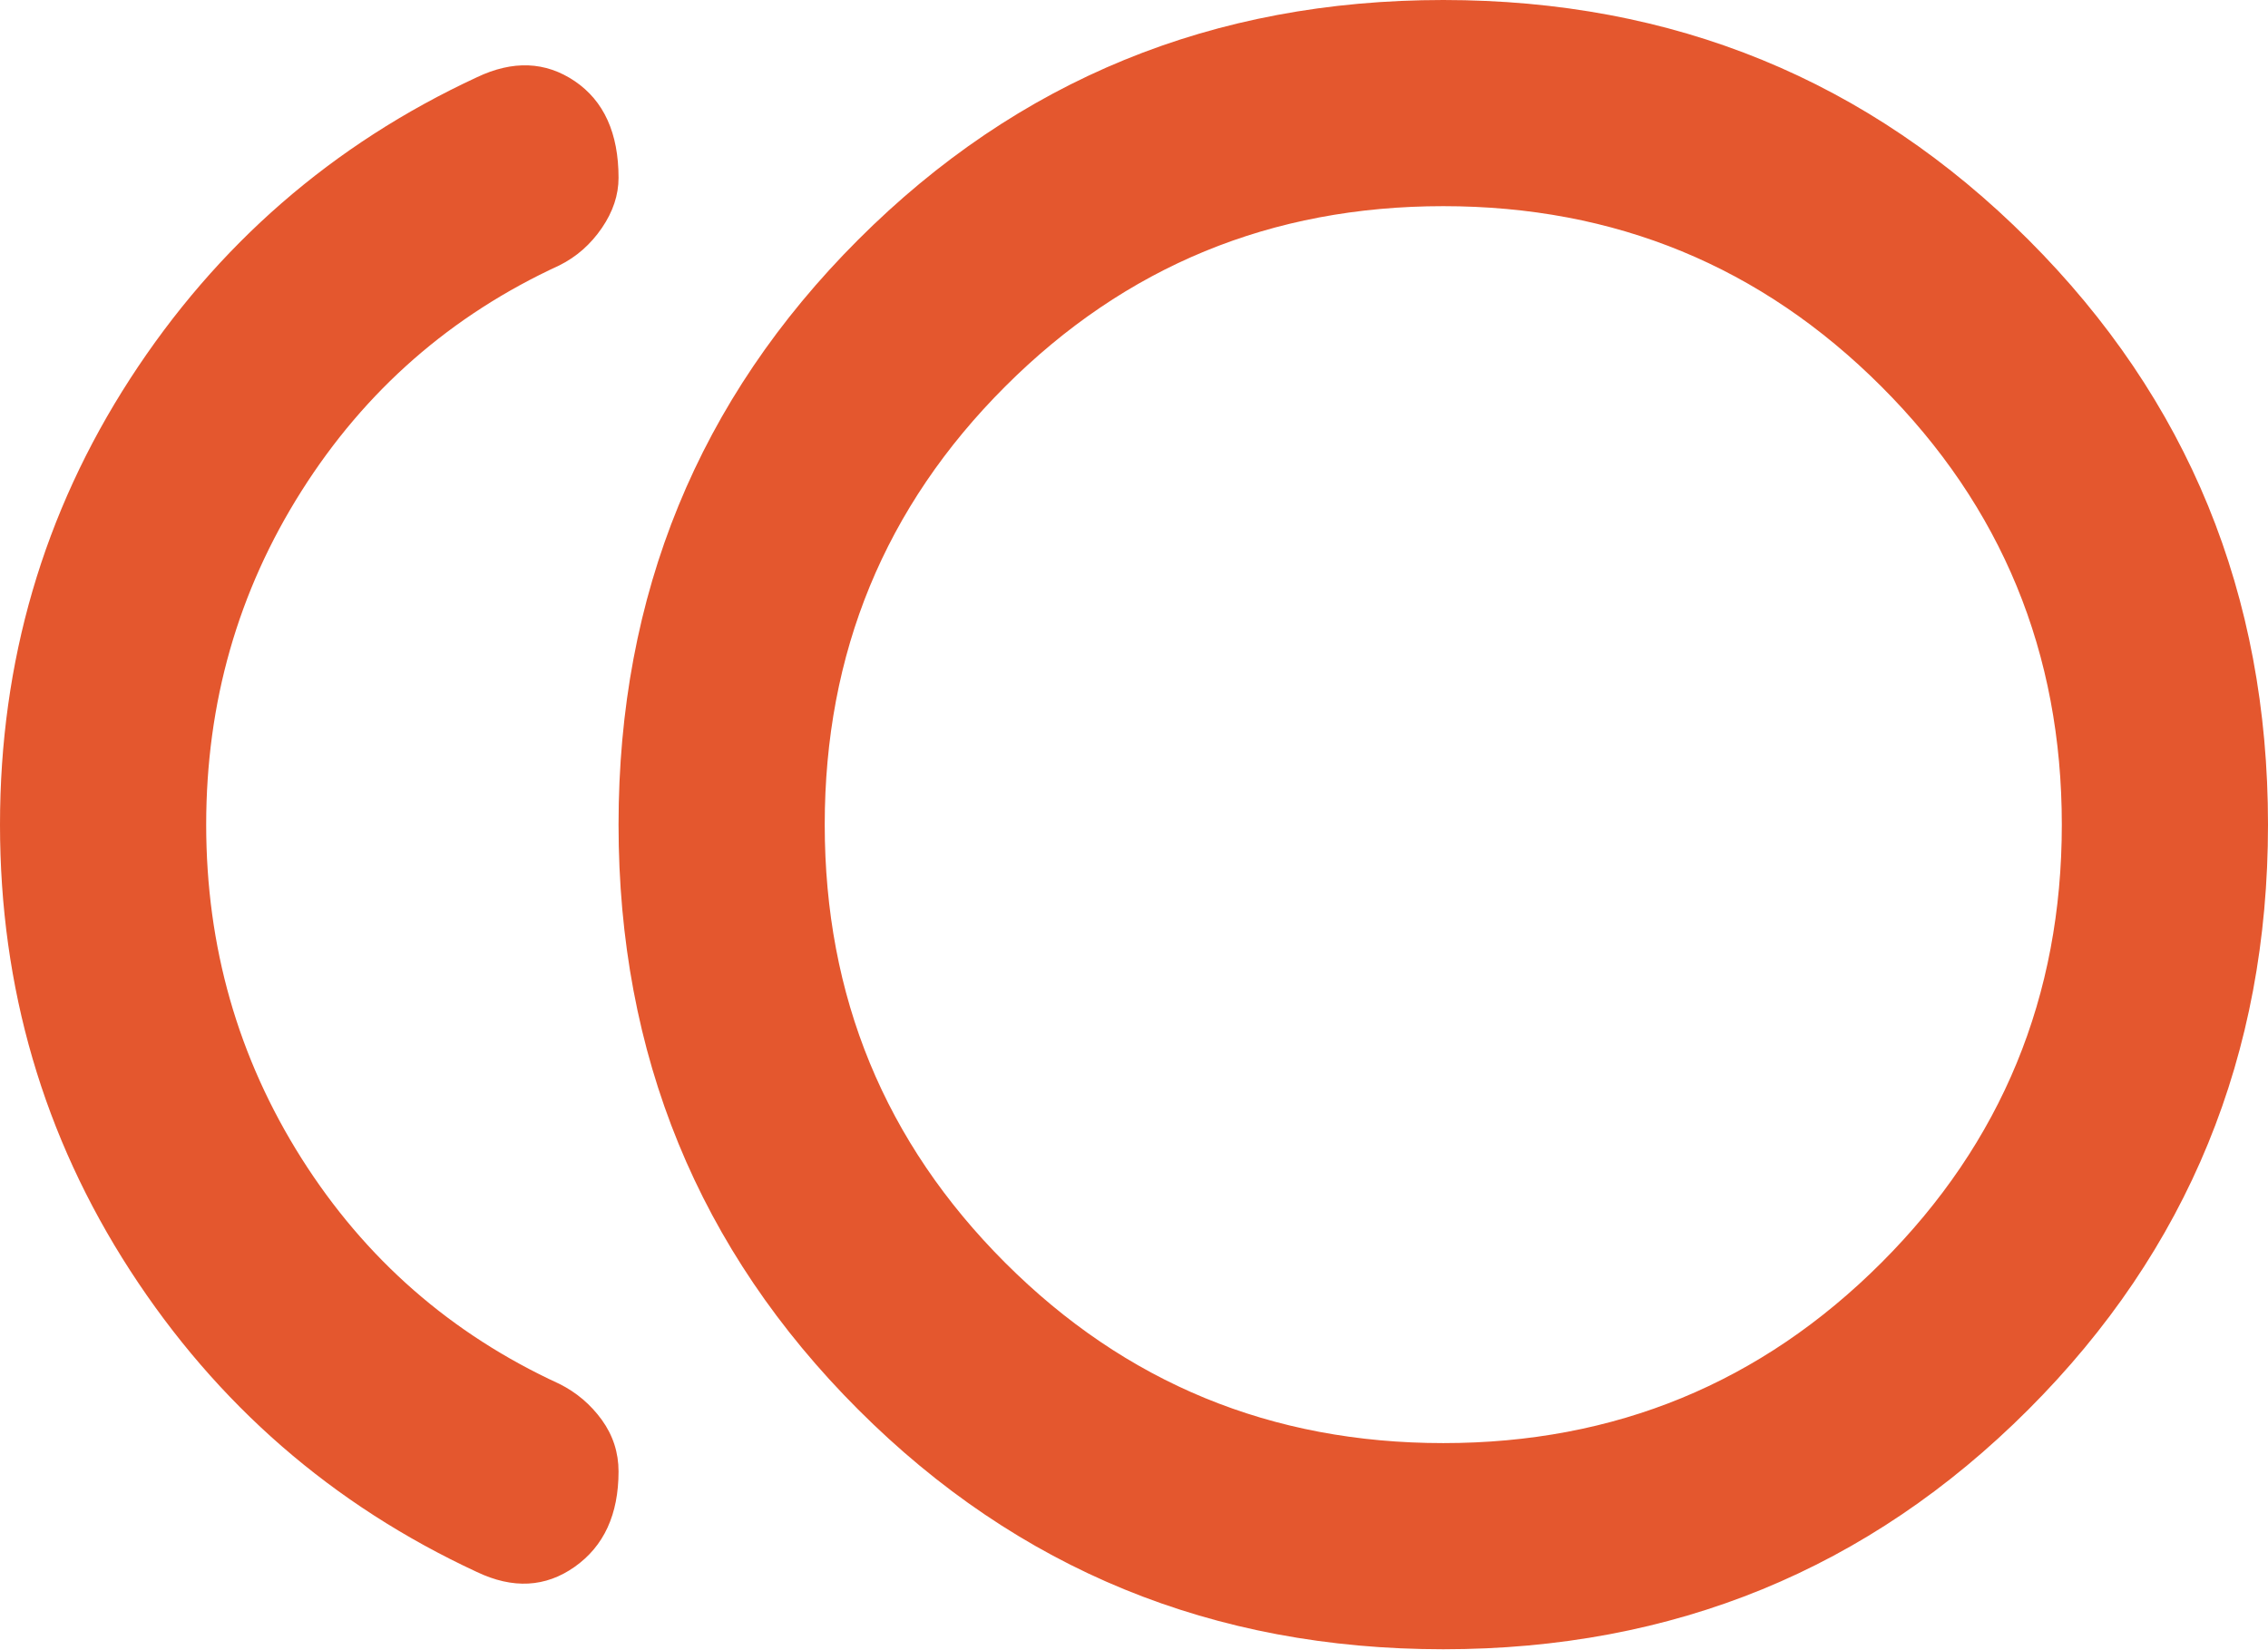
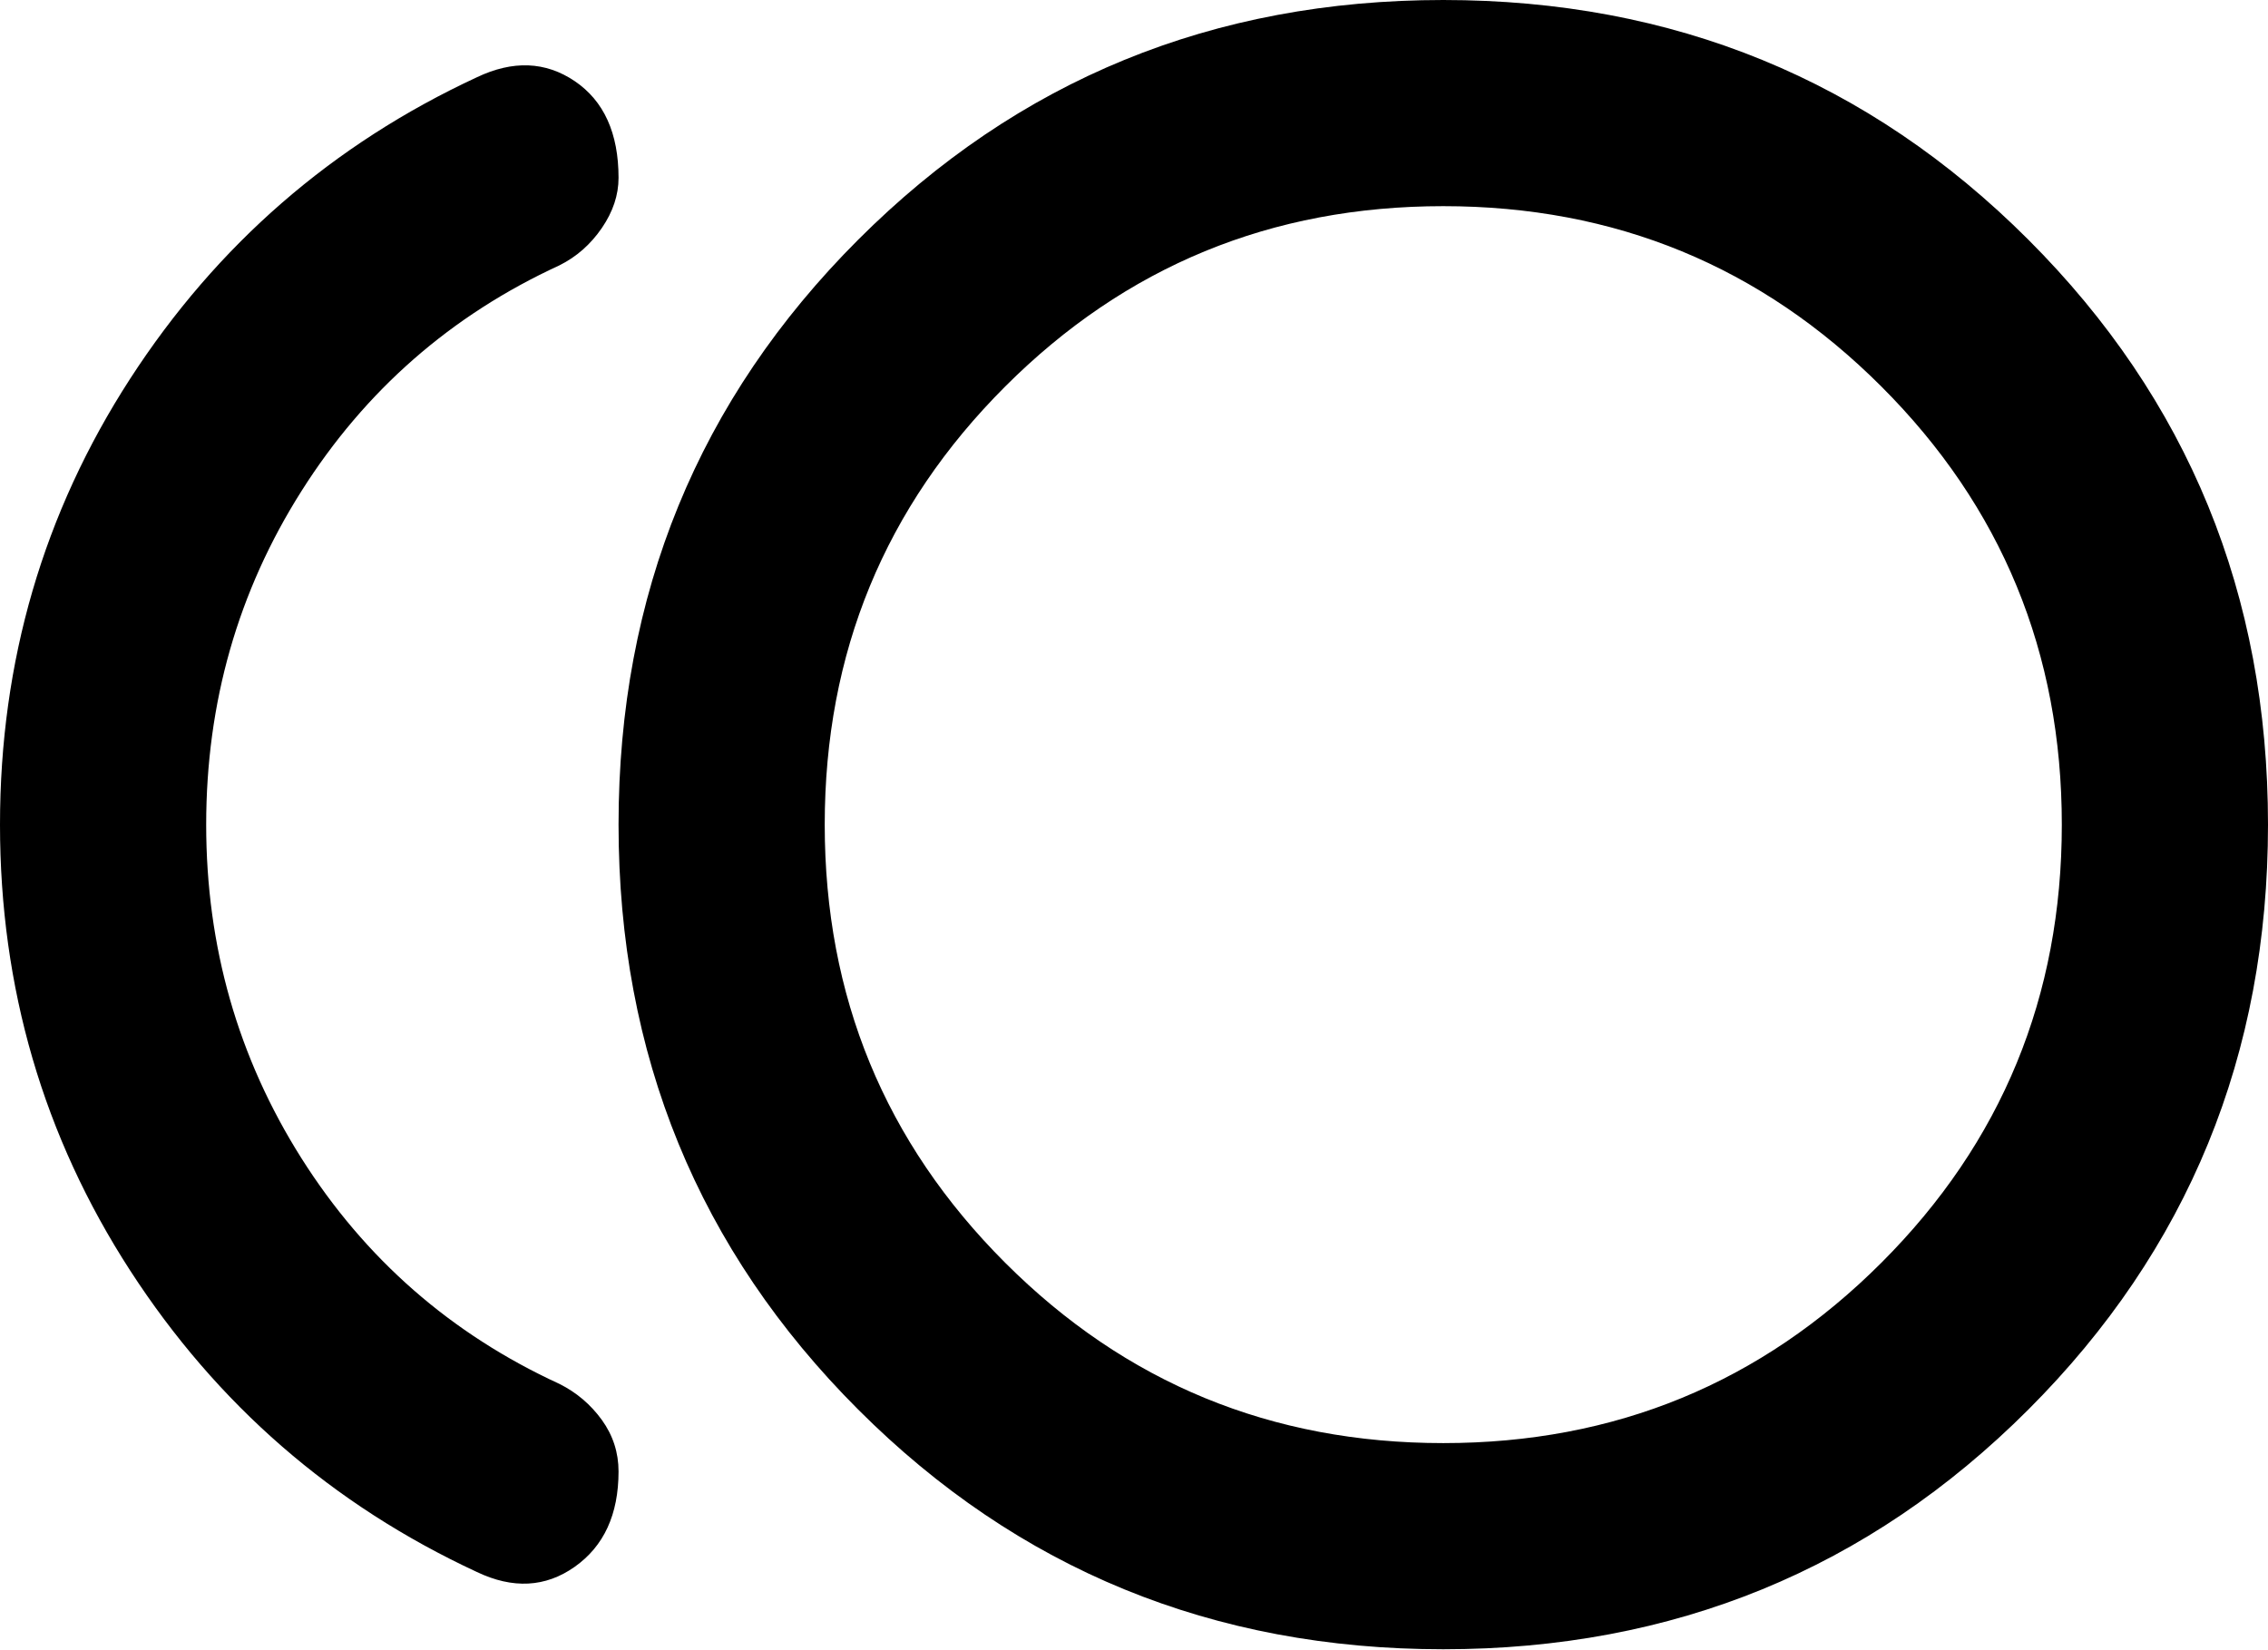
<svg xmlns="http://www.w3.org/2000/svg" width="22" height="16" viewBox="0 0 22 16" fill="none">
-   <path d="M14 16C11.767 16 9.875 15.225 8.325 13.675C6.775 12.125 6 10.233 6 8C6 5.767 6.775 3.875 8.325 2.325C9.875 0.775 11.767 0 14 0C16.233 0 18.125 0.775 19.675 2.325C21.225 3.875 22 5.767 22 8C22 10.233 21.225 12.125 19.675 13.675C18.125 15.225 16.233 16 14 16ZM4.625 15.25C3.225 14.6 2.104 13.625 1.262 12.325C0.421 11.025 0 9.583 0 8C0 6.417 0.421 4.975 1.262 3.675C2.104 2.375 3.225 1.4 4.625 0.75C4.975 0.583 5.292 0.596 5.575 0.787C5.858 0.979 6 1.292 6 1.725C6 1.892 5.946 2.054 5.838 2.212C5.729 2.371 5.592 2.492 5.425 2.575C4.375 3.058 3.542 3.788 2.925 4.763C2.308 5.737 2 6.817 2 8C2 9.183 2.308 10.262 2.925 11.238C3.542 12.213 4.375 12.942 5.425 13.425C5.592 13.508 5.729 13.625 5.838 13.775C5.946 13.925 6 14.092 6 14.275C6 14.692 5.858 15 5.575 15.2C5.292 15.4 4.975 15.417 4.625 15.25ZM14 14C15.667 14 17.083 13.417 18.25 12.25C19.417 11.083 20 9.667 20 8C20 6.333 19.417 4.917 18.25 3.75C17.083 2.583 15.667 2 14 2C12.333 2 10.917 2.583 9.75 3.75C8.583 4.917 8 6.333 8 8C8 9.667 8.583 11.083 9.75 12.25C10.917 13.417 12.333 14 14 14Z" fill="#E4572E" />
+   <path d="M14 16C11.767 16 9.875 15.225 8.325 13.675C6.775 12.125 6 10.233 6 8C6 5.767 6.775 3.875 8.325 2.325C9.875 0.775 11.767 0 14 0C16.233 0 18.125 0.775 19.675 2.325C21.225 3.875 22 5.767 22 8C22 10.233 21.225 12.125 19.675 13.675C18.125 15.225 16.233 16 14 16ZM4.625 15.25C3.225 14.6 2.104 13.625 1.262 12.325C0.421 11.025 0 9.583 0 8C0 6.417 0.421 4.975 1.262 3.675C2.104 2.375 3.225 1.4 4.625 0.75C4.975 0.583 5.292 0.596 5.575 0.787C5.858 0.979 6 1.292 6 1.725C6 1.892 5.946 2.054 5.838 2.212C5.729 2.371 5.592 2.492 5.425 2.575C4.375 3.058 3.542 3.788 2.925 4.763C2.308 5.737 2 6.817 2 8C2 9.183 2.308 10.262 2.925 11.238C3.542 12.213 4.375 12.942 5.425 13.425C5.592 13.508 5.729 13.625 5.838 13.775C5.946 13.925 6 14.092 6 14.275C6 14.692 5.858 15 5.575 15.2C5.292 15.4 4.975 15.417 4.625 15.25ZM14 14C15.667 14 17.083 13.417 18.25 12.25C19.417 11.083 20 9.667 20 8C20 6.333 19.417 4.917 18.25 3.75C17.083 2.583 15.667 2 14 2C12.333 2 10.917 2.583 9.75 3.75C8.583 4.917 8 6.333 8 8C8 9.667 8.583 11.083 9.75 12.25C10.917 13.417 12.333 14 14 14Z" fill="currentColor" />
</svg>
